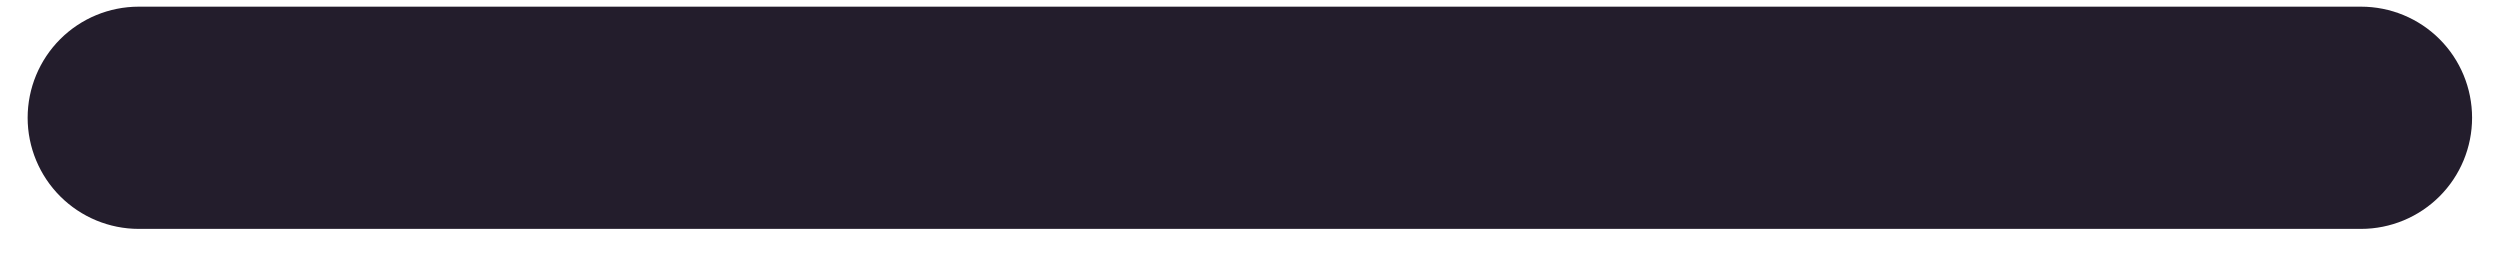
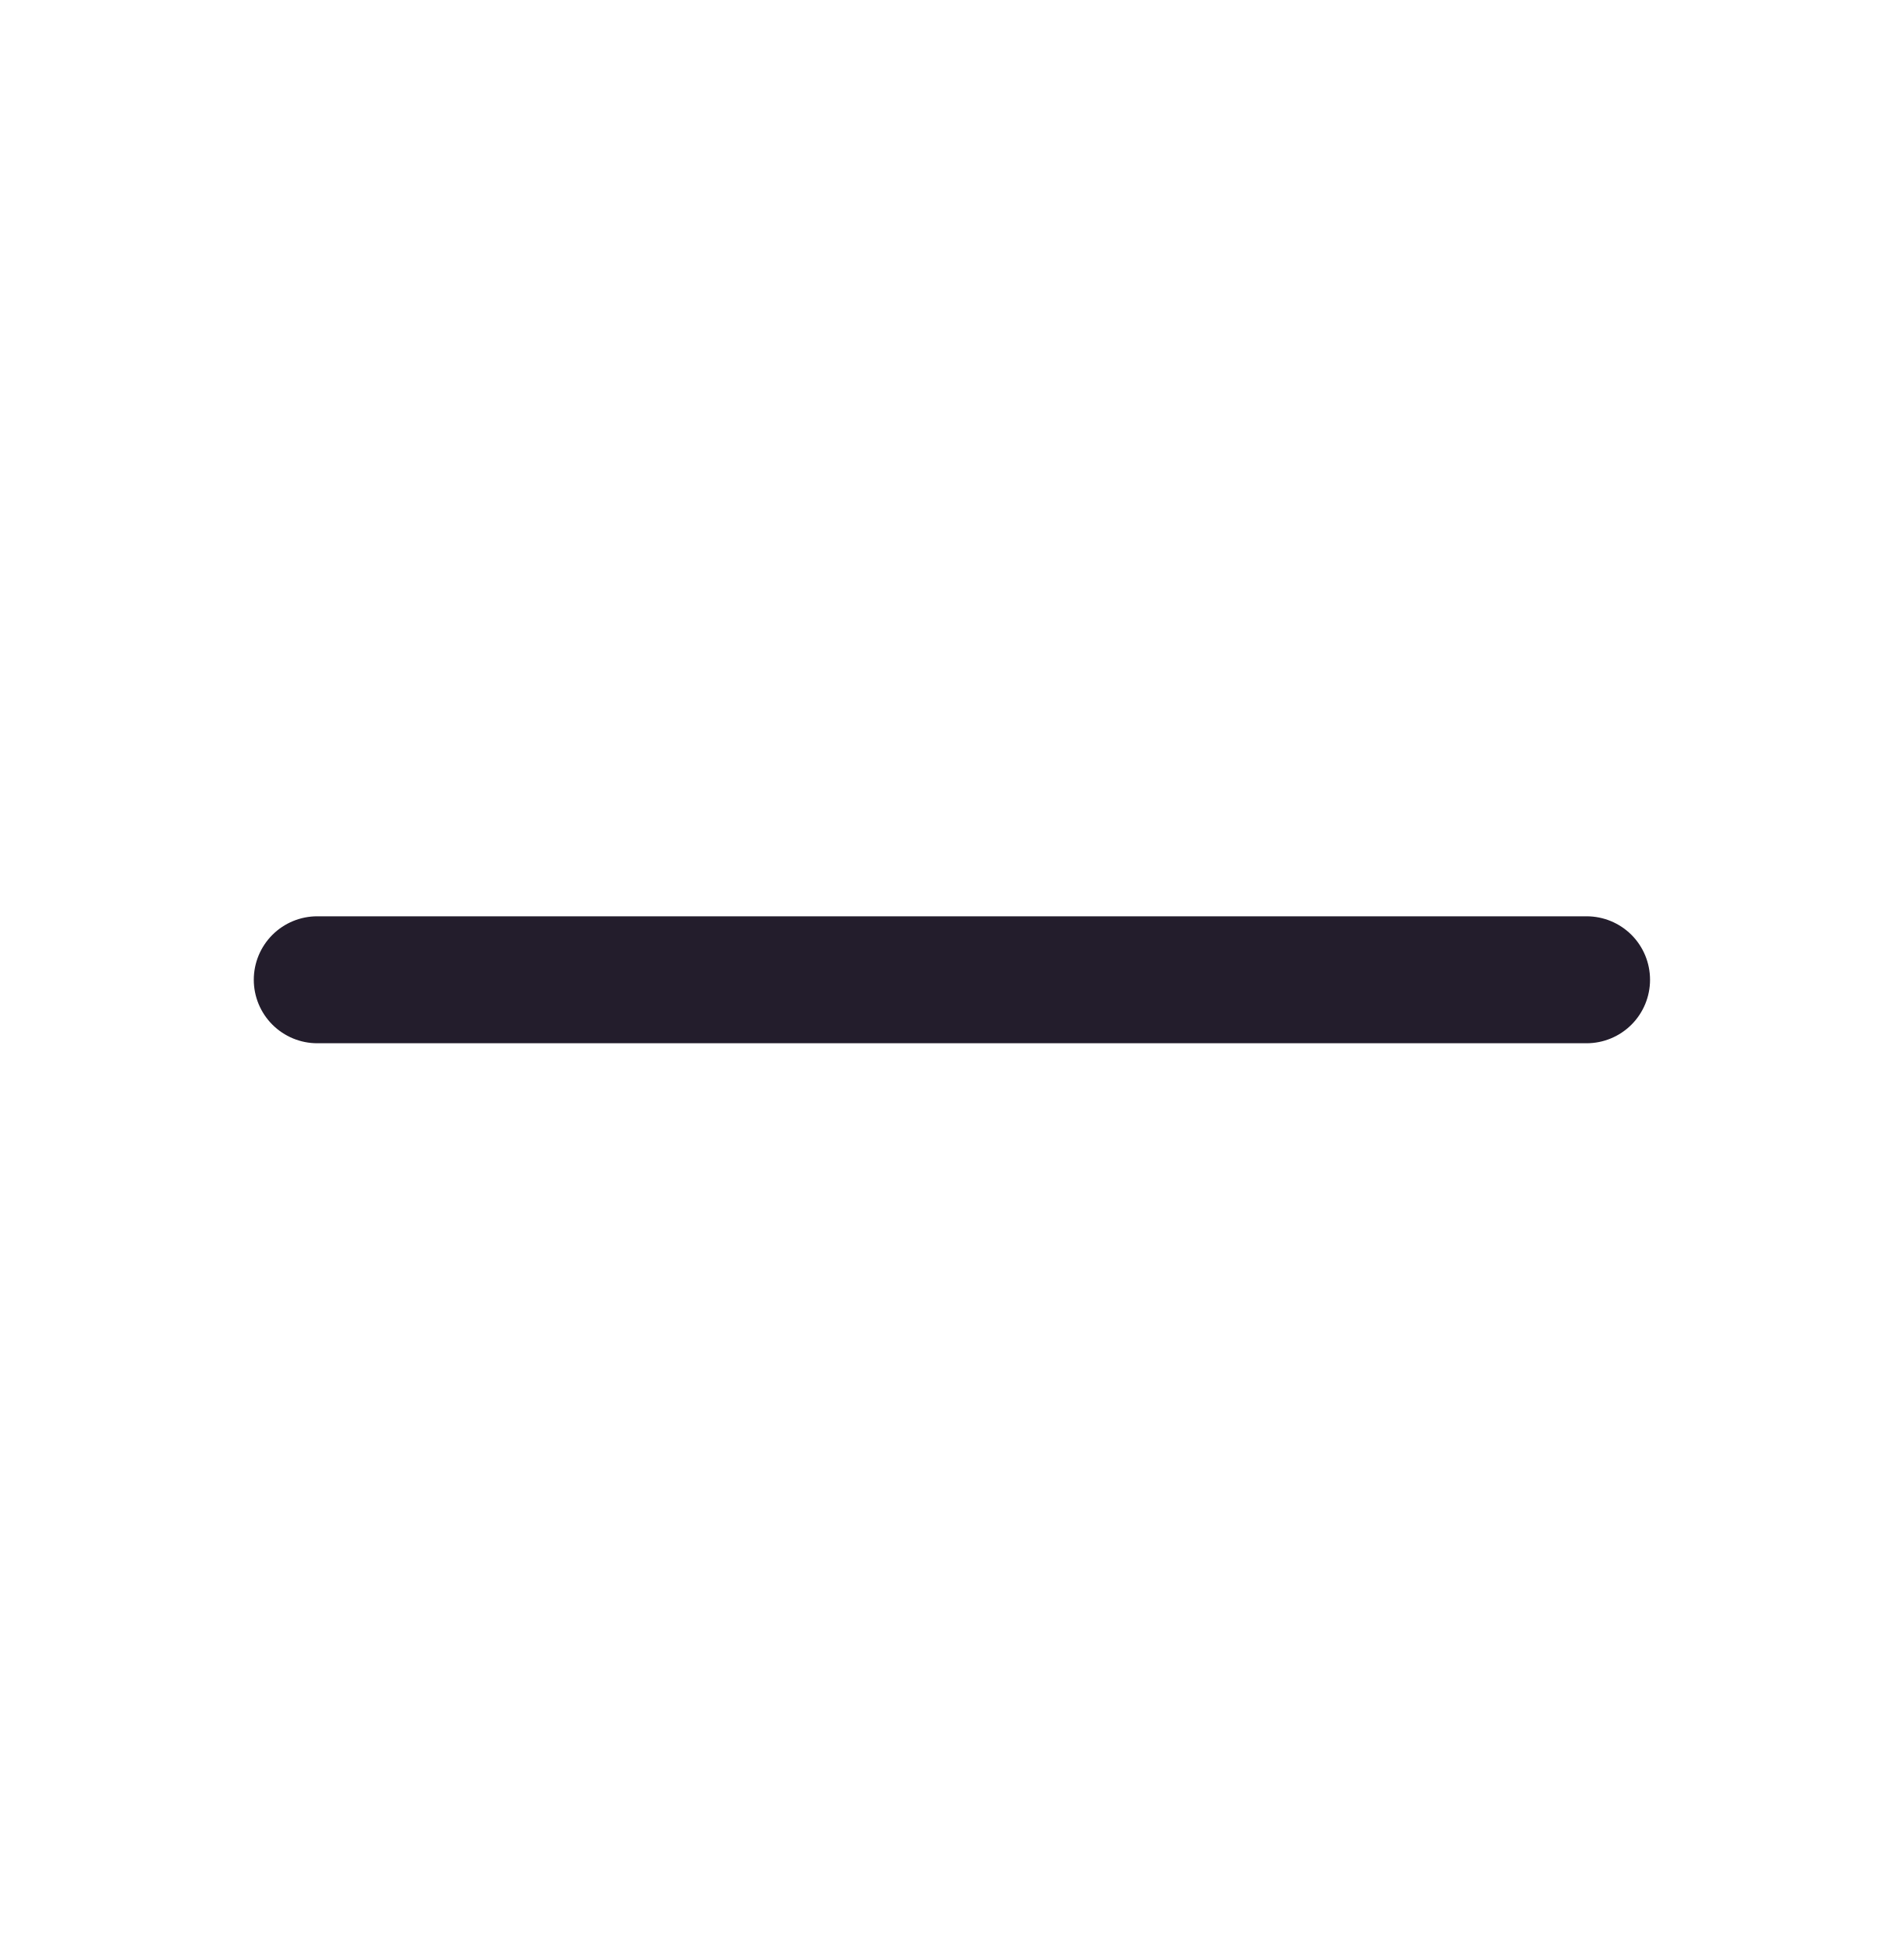
- <svg xmlns="http://www.w3.org/2000/svg" width="36" height="4" viewBox="0 0 36 4" fill="none">
-   <path fill-rule="evenodd" clip-rule="evenodd" d="M0.398 1.696C0.398 1.271 0.567 0.864 0.867 0.564C1.167 0.264 1.574 0.096 1.998 0.096H33.998C34.423 0.096 34.83 0.264 35.13 0.564C35.43 0.864 35.598 1.271 35.598 1.696C35.598 2.12 35.43 2.527 35.13 2.827C34.83 3.127 34.423 3.296 33.998 3.296H1.998C1.574 3.296 1.167 3.127 0.867 2.827C0.567 2.527 0.398 2.12 0.398 1.696Z" fill="#231D2C" />
+ <svg xmlns="http://www.w3.org/2000/svg" width="48" height="49" viewBox="0 0 48 49" fill="none">
+   <path fill-rule="evenodd" clip-rule="evenodd" d="M6.398 24.696C6.398 24.271 6.567 23.864 6.867 23.564C7.167 23.264 7.574 23.096 7.998 23.096H39.998C40.423 23.096 40.83 23.264 41.13 23.564C41.43 23.864 41.598 24.271 41.598 24.696C41.598 25.12 41.43 25.527 41.13 25.827C40.83 26.127 40.423 26.296 39.998 26.296H7.998C7.574 26.296 7.167 26.127 6.867 25.827C6.567 25.527 6.398 25.12 6.398 24.696Z" fill="#231D2C" />
</svg>
